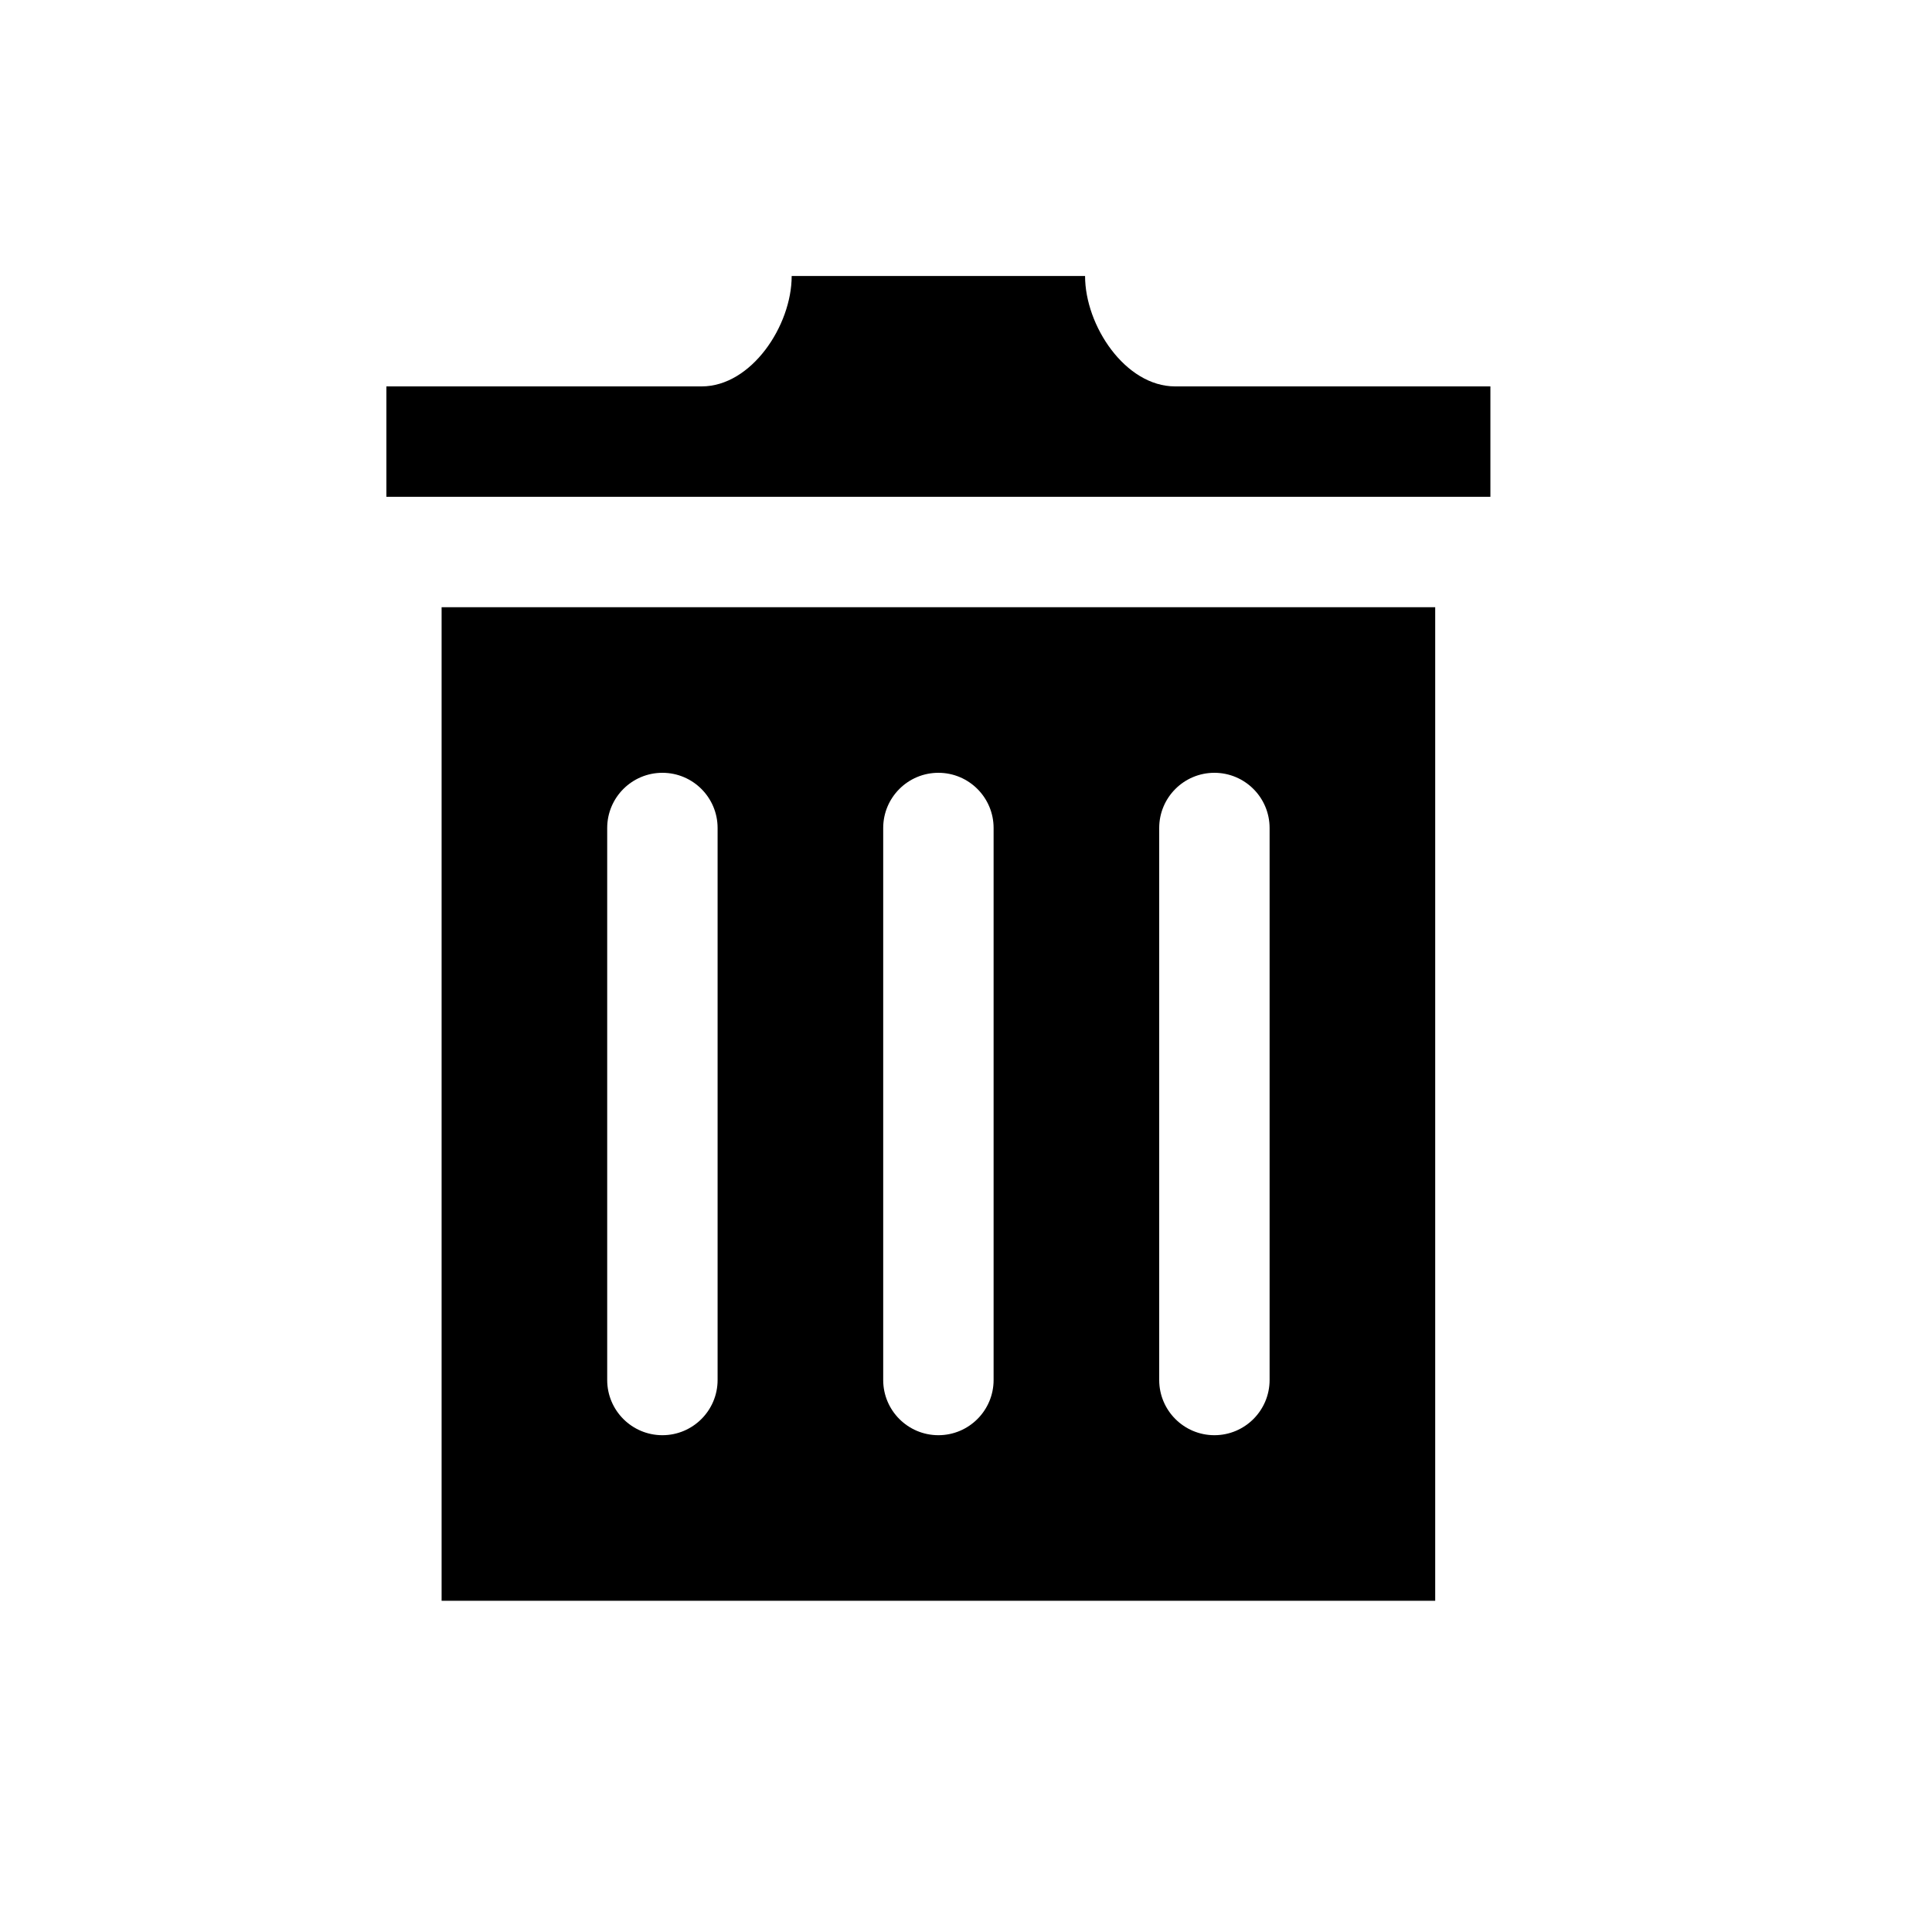
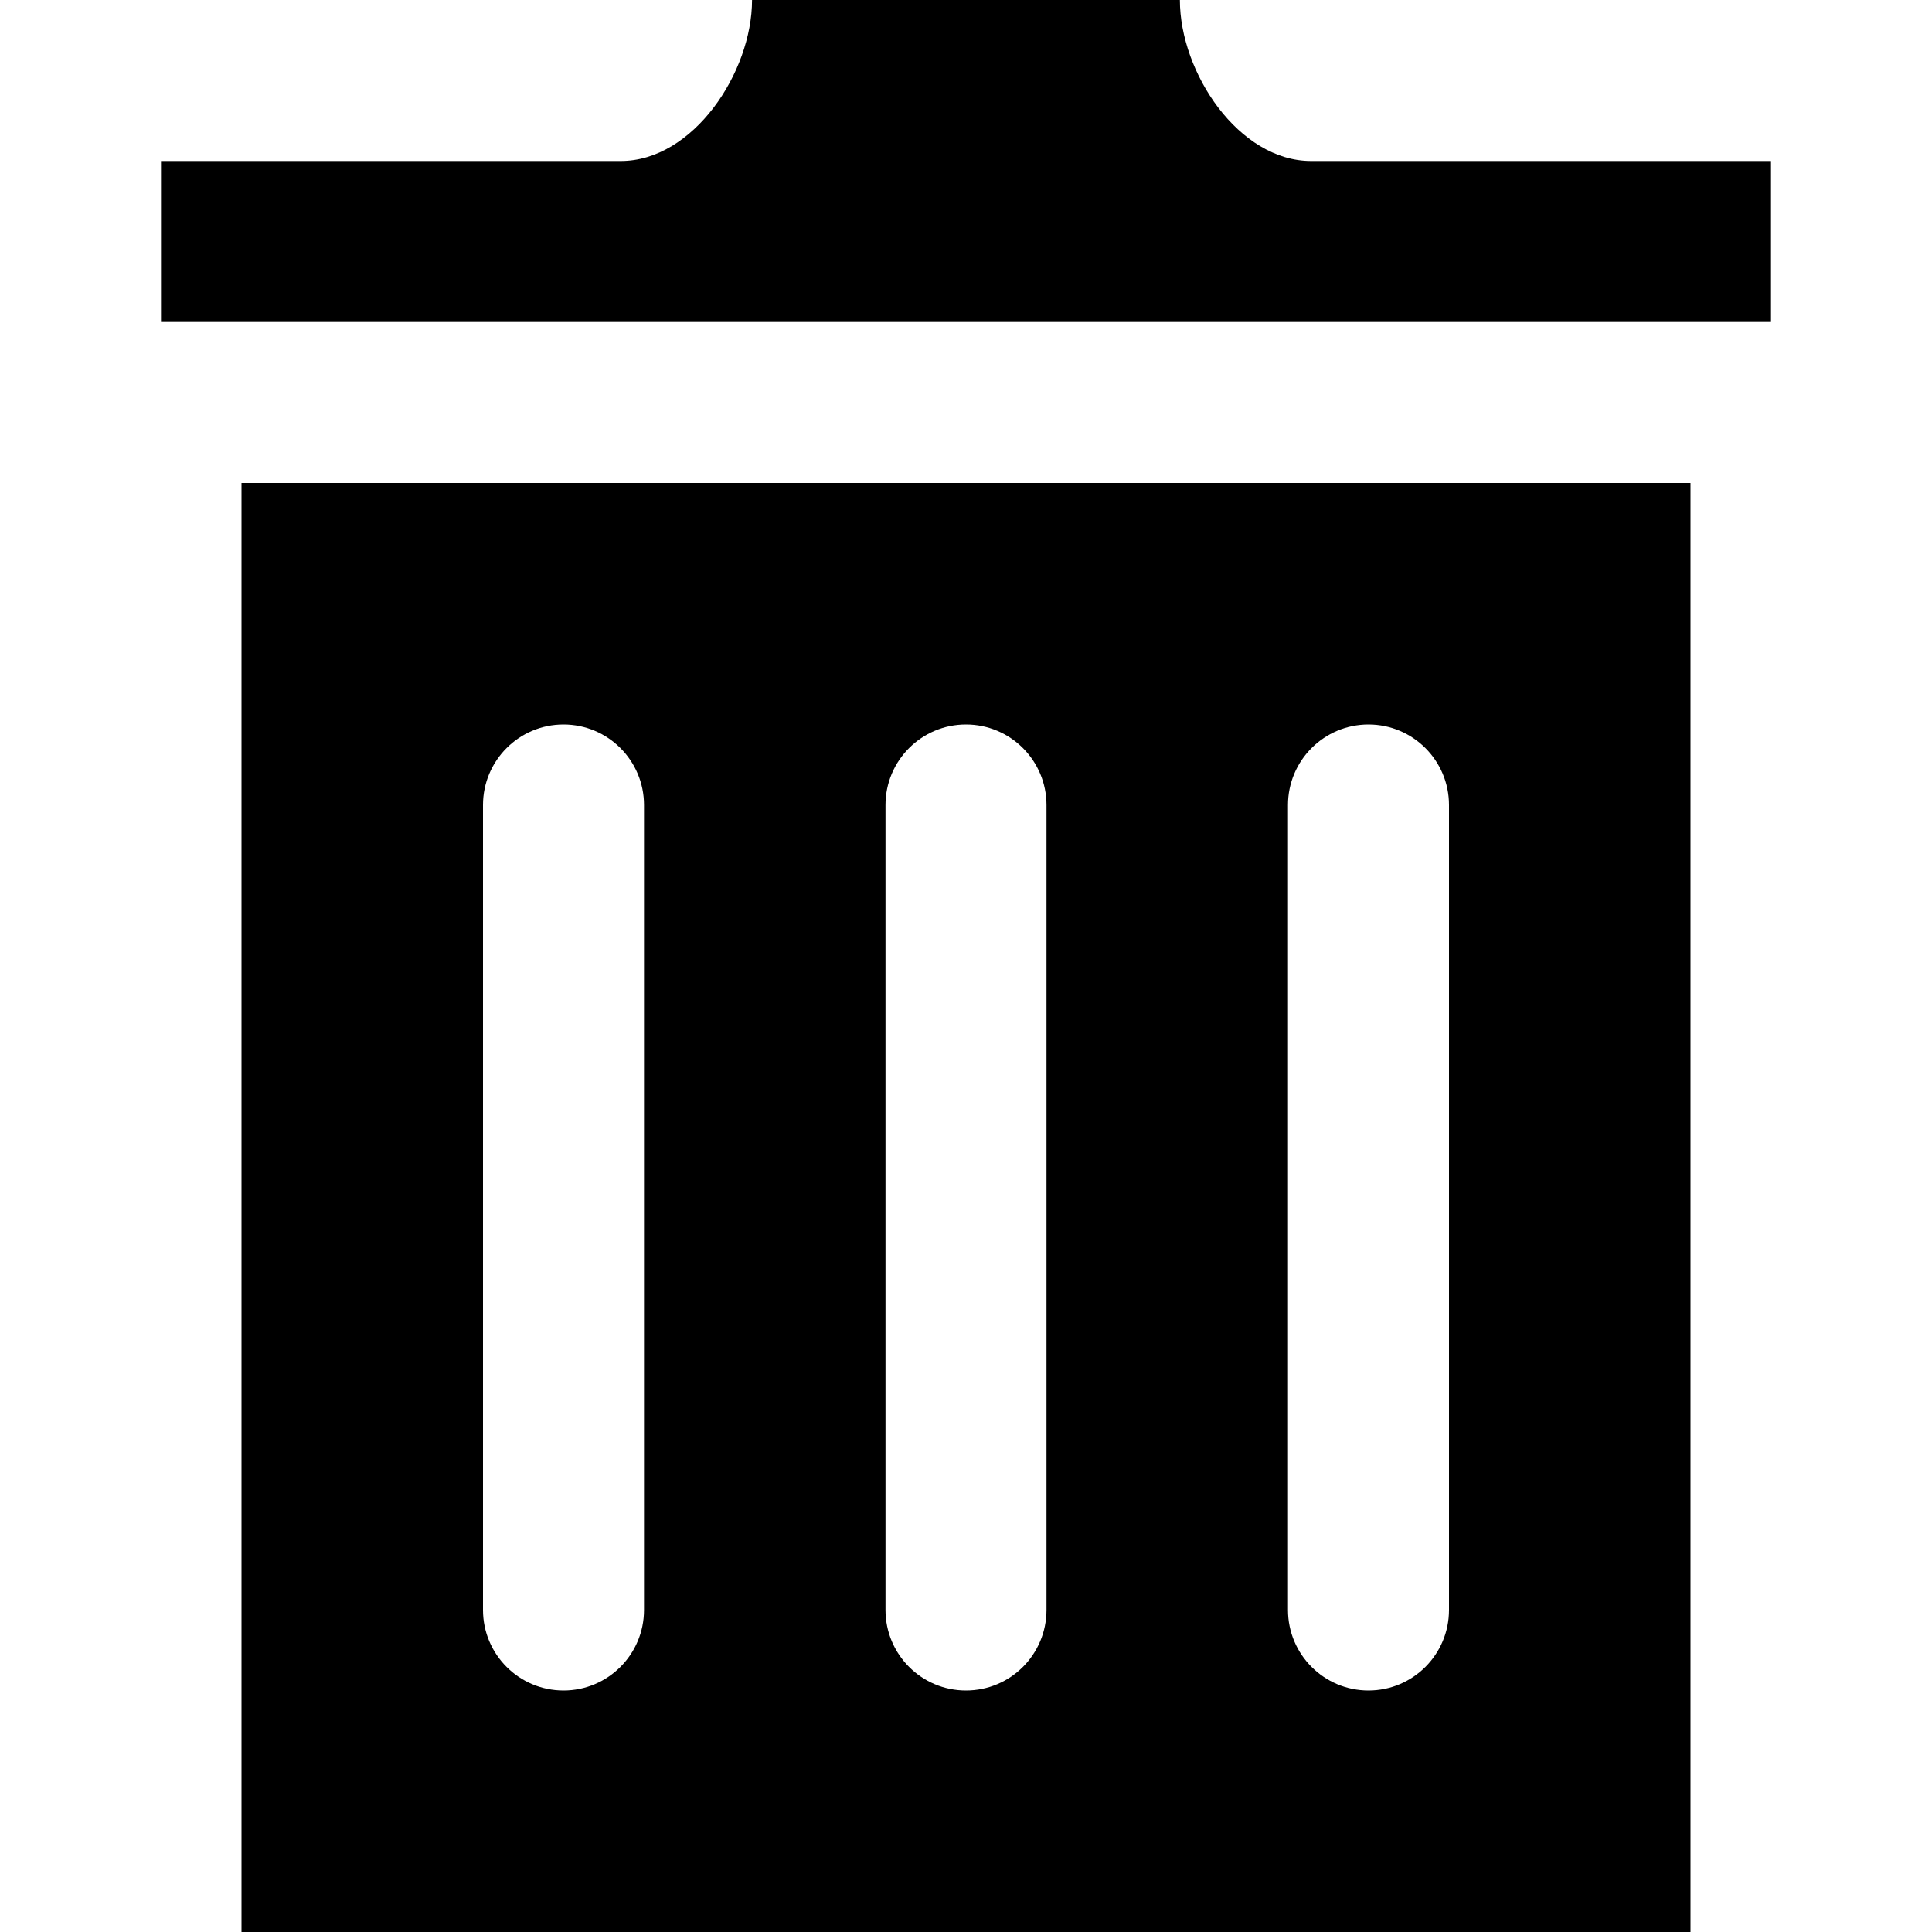
- <svg xmlns="http://www.w3.org/2000/svg" width="20" height="20" viewBox="-5 -5 35 35">
+ <svg xmlns="http://www.w3.org/2000/svg" width="15" height="15" viewBox="0 0 24 24">
  <path d="M3 6v18h18v-18h-18zm5 14c0 .552-.448 1-1 1s-1-.448-1-1v-10c0-.552.448-1 1-1s1 .448 1 1v10zm5 0c0 .552-.448 1-1 1s-1-.448-1-1v-10c0-.552.448-1 1-1s1 .448 1 1v10zm5 0c0 .552-.448 1-1 1s-1-.448-1-1v-10c0-.552.448-1 1-1s1 .448 1 1v10zm4-18v2h-20v-2h5.711c.9 0 1.631-1.099 1.631-2h5.315c0 .901.73 2 1.631 2h5.712z" />
</svg>
